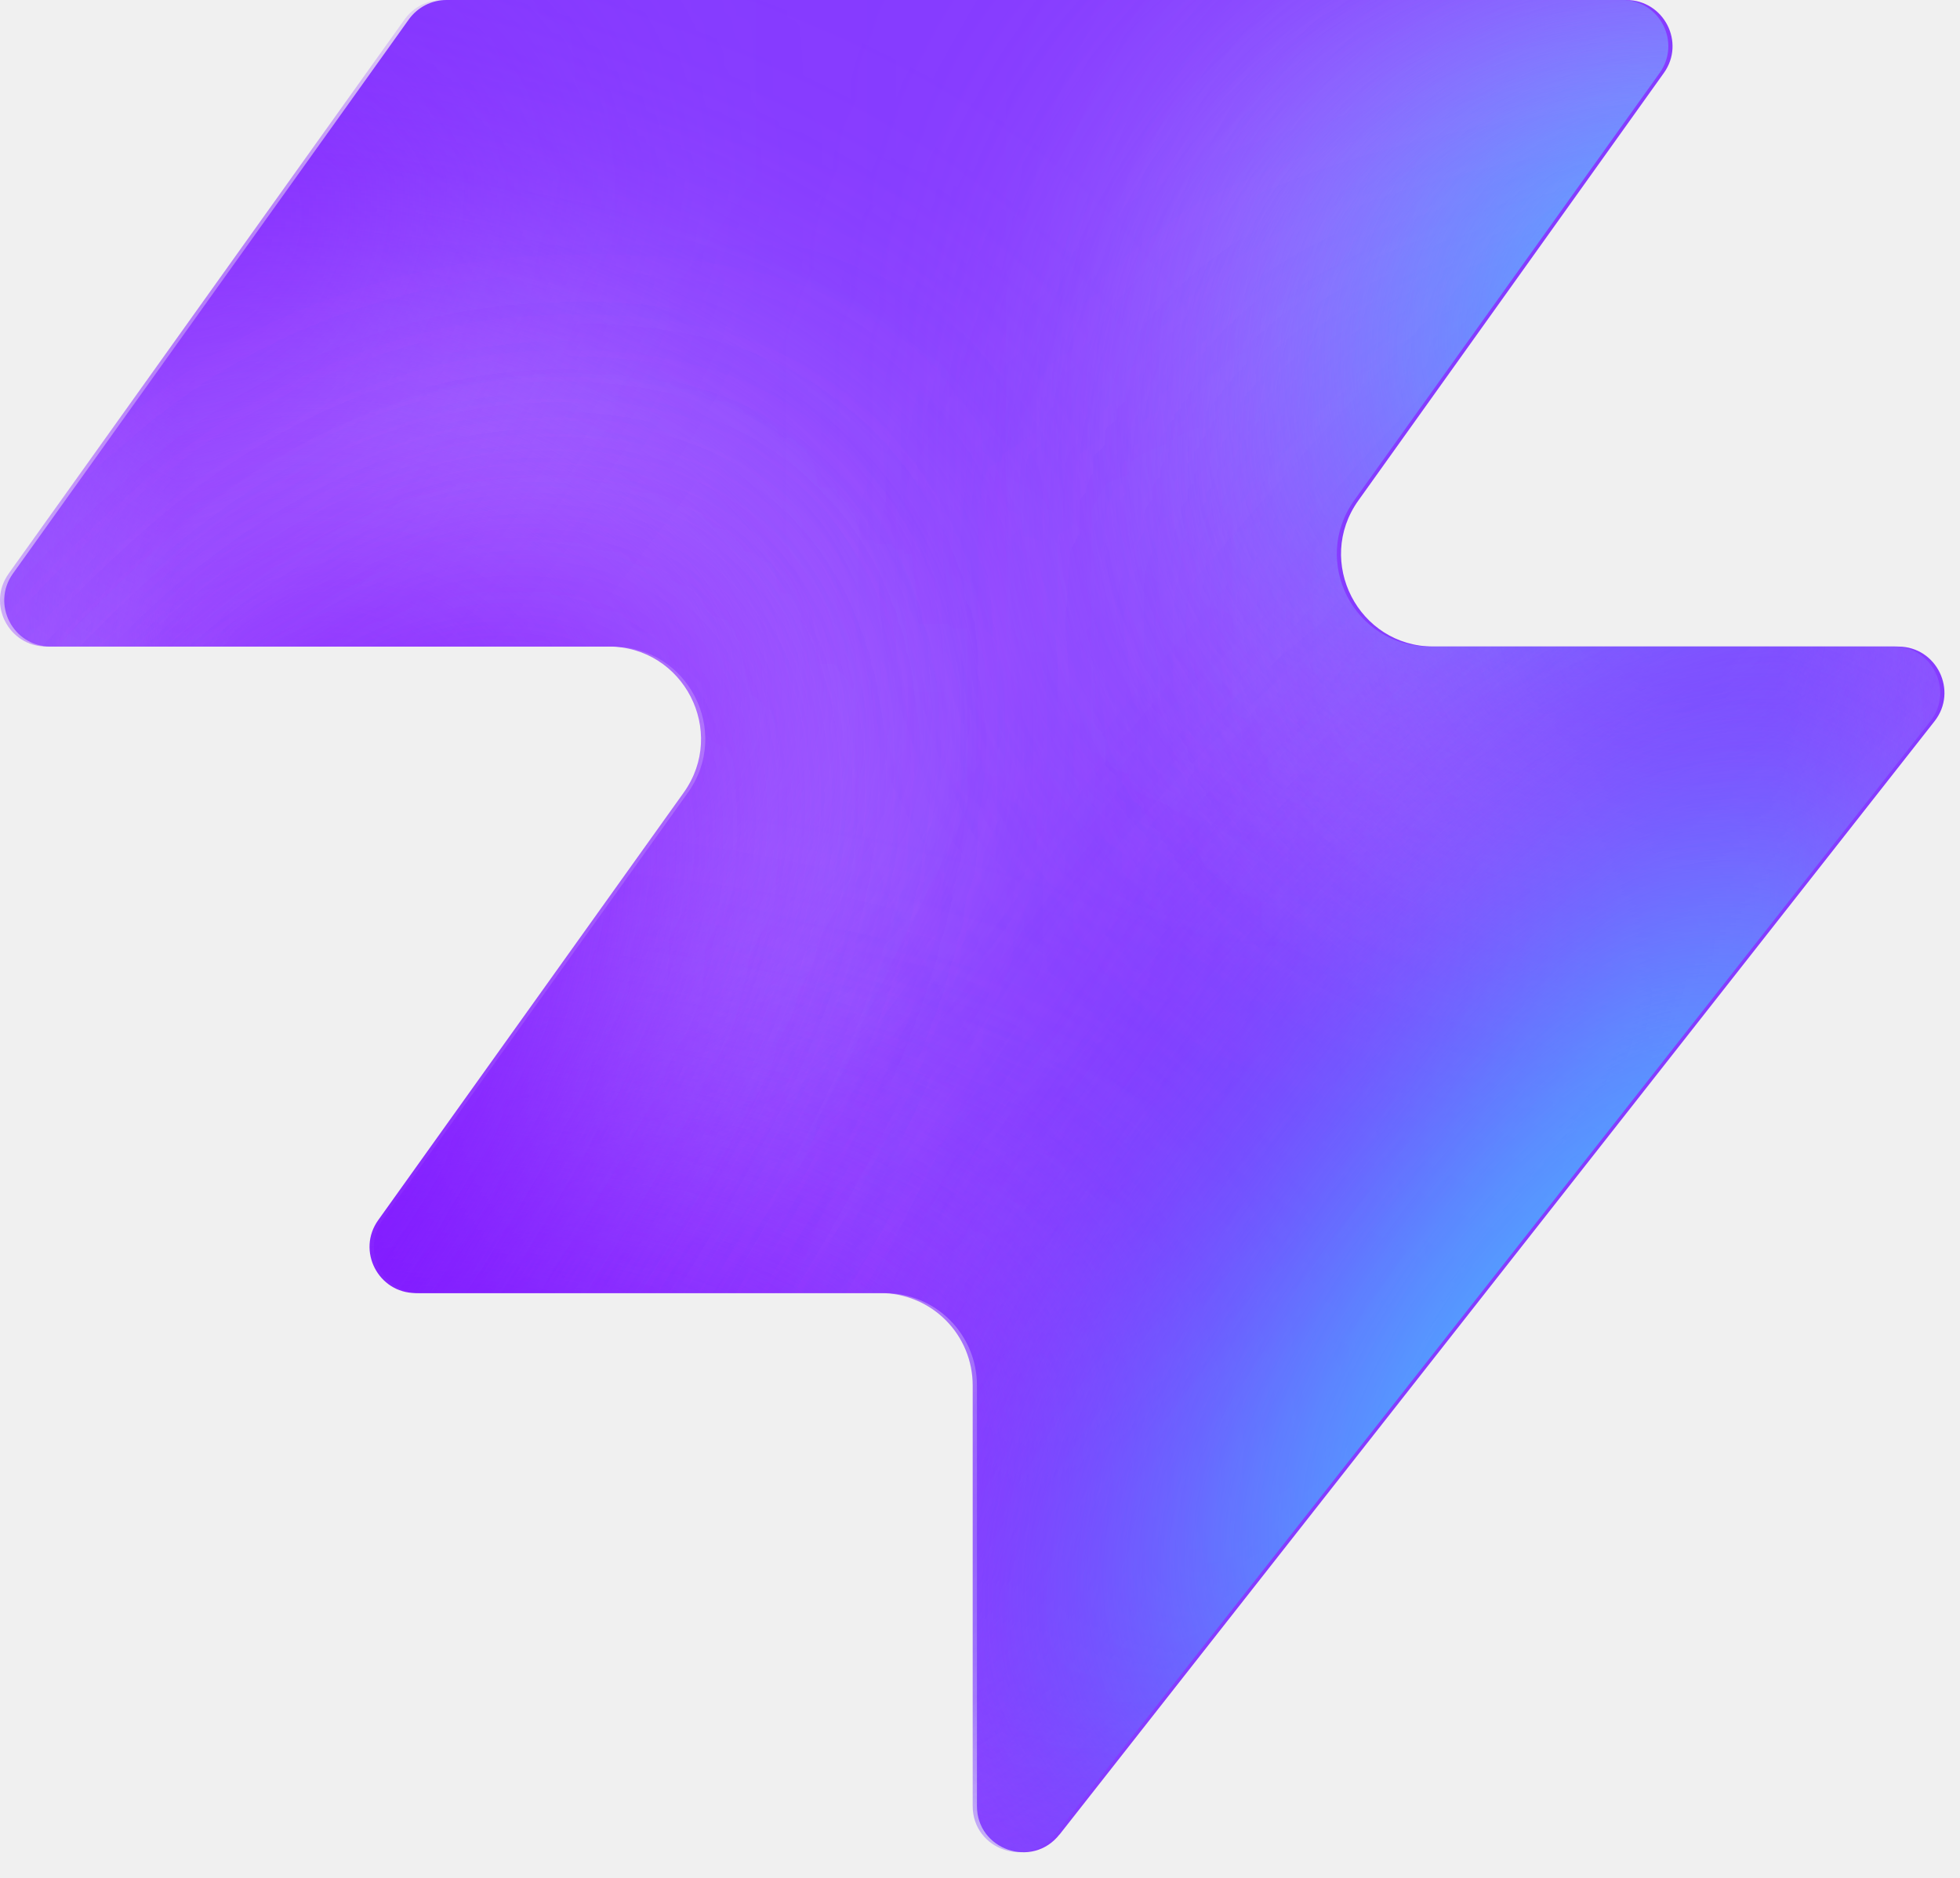
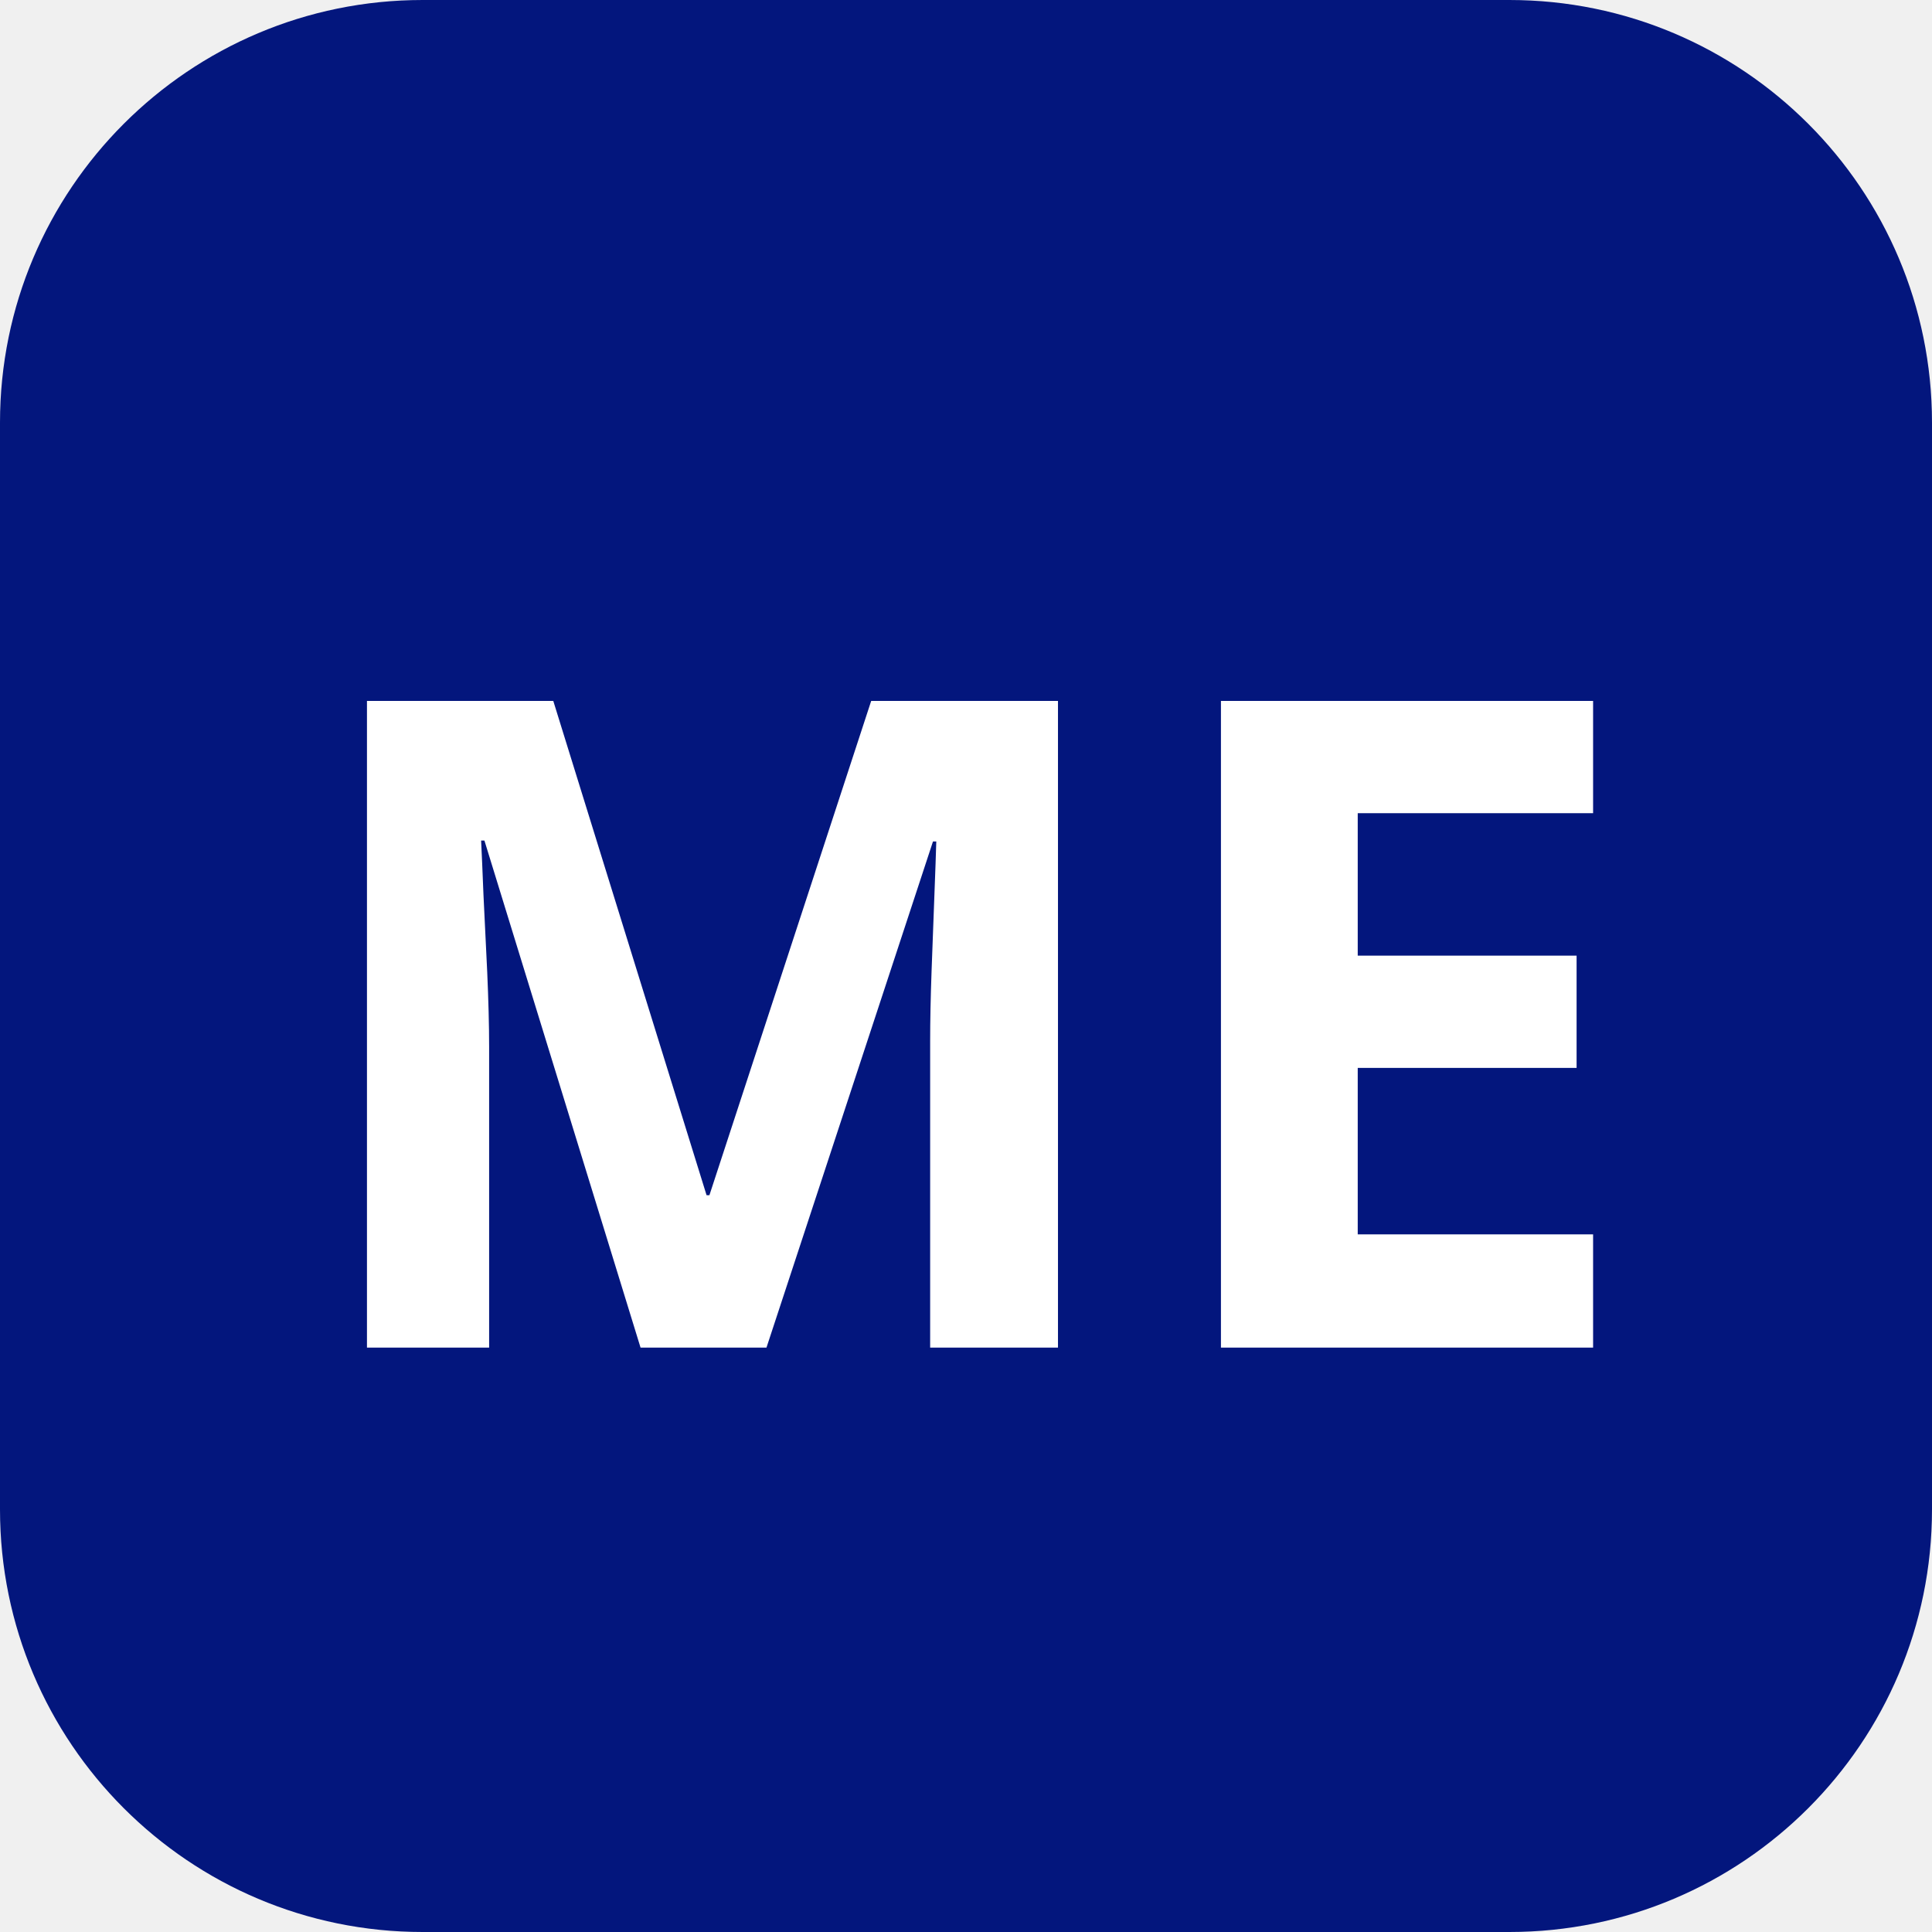
- <svg xmlns="http://www.w3.org/2000/svg" width="48" height="46" fill="none" viewBox="0 0 48 46">
-   <path fill="#863bff" d="M25.946 44.938c-.664.845-2.021.375-2.021-.698V33.937a2.26 2.26 0 0 0-2.262-2.262H10.287c-.92 0-1.456-1.04-.92-1.788l7.48-10.471c1.07-1.497 0-3.578-1.842-3.578H1.237c-.92 0-1.456-1.04-.92-1.788L10.013.474c.214-.297.556-.474.92-.474h28.894c.92 0 1.456 1.04.92 1.788l-7.48 10.471c-1.07 1.498 0 3.579 1.842 3.579h11.377c.943 0 1.473 1.088.89 1.83L25.947 44.94z" style="fill:#863bff;fill:color(display-p3 .525 .23 1);fill-opacity:1" />
-   <mask id="a" width="48" height="46" x="0" y="0" maskUnits="userSpaceOnUse" style="mask-type:alpha">
-     <path fill="#000" d="M25.842 44.938c-.664.844-2.021.375-2.021-.698V33.937a2.26 2.26 0 0 0-2.262-2.262H10.183c-.92 0-1.456-1.04-.92-1.788l7.48-10.471c1.07-1.498 0-3.579-1.842-3.579H1.133c-.92 0-1.456-1.04-.92-1.787L9.91.473c.214-.297.556-.474.92-.474h28.894c.92 0 1.456 1.04.92 1.788l-7.48 10.471c-1.07 1.498 0 3.578 1.842 3.578h11.377c.943 0 1.473 1.088.89 1.832L25.843 44.94z" style="fill:#000;fill-opacity:1" />
-   </mask>
-   <g mask="url(#a)">
-     <g filter="url(#b)">
-       <ellipse cx="5.508" cy="14.704" fill="#ede6ff" rx="5.508" ry="14.704" style="fill:#ede6ff;fill:color(display-p3 .927 .903 1);fill-opacity:1" transform="matrix(.00324 1 1 -.00324 -4.47 31.516)" />
-     </g>
-     <g filter="url(#c)">
-       <ellipse cx="10.399" cy="29.851" fill="#ede6ff" rx="10.399" ry="29.851" style="fill:#ede6ff;fill:color(display-p3 .927 .903 1);fill-opacity:1" transform="matrix(.00324 1 1 -.00324 -39.328 7.883)" />
-     </g>
-     <g filter="url(#d)">
-       <ellipse cx="5.508" cy="30.487" fill="#7e14ff" rx="5.508" ry="30.487" style="fill:#7e14ff;fill:color(display-p3 .492 .077 1);fill-opacity:1" transform="rotate(89.814 -25.913 -14.639)scale(1 -1)" />
-     </g>
-     <g filter="url(#e)">
-       <ellipse cx="5.508" cy="30.599" fill="#7e14ff" rx="5.508" ry="30.599" style="fill:#7e14ff;fill:color(display-p3 .492 .077 1);fill-opacity:1" transform="rotate(89.814 -32.644 -3.334)scale(1 -1)" />
-     </g>
-     <g filter="url(#f)">
-       <ellipse cx="5.508" cy="30.599" fill="#7e14ff" rx="5.508" ry="30.599" style="fill:#7e14ff;fill:color(display-p3 .492 .077 1);fill-opacity:1" transform="matrix(.00324 1 1 -.00324 -34.34 30.47)" />
-     </g>
-     <g filter="url(#g)">
-       <ellipse cx="14.072" cy="22.078" fill="#ede6ff" rx="14.072" ry="22.078" style="fill:#ede6ff;fill:color(display-p3 .927 .903 1);fill-opacity:1" transform="rotate(93.35 24.506 48.493)scale(-1 1)" />
-     </g>
-     <g filter="url(#h)">
-       <ellipse cx="3.47" cy="21.501" fill="#7e14ff" rx="3.47" ry="21.501" style="fill:#7e14ff;fill:color(display-p3 .492 .077 1);fill-opacity:1" transform="rotate(89.009 28.708 47.59)scale(-1 1)" />
-     </g>
-     <g filter="url(#i)">
-       <ellipse cx="3.47" cy="21.501" fill="#7e14ff" rx="3.47" ry="21.501" style="fill:#7e14ff;fill:color(display-p3 .492 .077 1);fill-opacity:1" transform="rotate(89.009 28.708 47.59)scale(-1 1)" />
-     </g>
-     <g filter="url(#j)">
-       <ellipse cx=".387" cy="8.972" fill="#7e14ff" rx="4.407" ry="29.108" style="fill:#7e14ff;fill:color(display-p3 .492 .077 1);fill-opacity:1" transform="rotate(39.51 .387 8.972)" />
-     </g>
-     <g filter="url(#k)">
-       <ellipse cx="47.523" cy="-6.092" fill="#7e14ff" rx="4.407" ry="29.108" style="fill:#7e14ff;fill:color(display-p3 .492 .077 1);fill-opacity:1" transform="rotate(37.892 47.523 -6.092)" />
-     </g>
-     <g filter="url(#l)">
-       <ellipse cx="41.412" cy="6.333" fill="#47bfff" rx="5.971" ry="9.665" style="fill:#47bfff;fill:color(display-p3 .28 .748 1);fill-opacity:1" transform="rotate(37.892 41.412 6.333)" />
-     </g>
-     <g filter="url(#m)">
-       <ellipse cx="-1.879" cy="38.332" fill="#7e14ff" rx="4.407" ry="29.108" style="fill:#7e14ff;fill:color(display-p3 .492 .077 1);fill-opacity:1" transform="rotate(37.892 -1.88 38.332)" />
-     </g>
-     <g filter="url(#n)">
-       <ellipse cx="-1.879" cy="38.332" fill="#7e14ff" rx="4.407" ry="29.108" style="fill:#7e14ff;fill:color(display-p3 .492 .077 1);fill-opacity:1" transform="rotate(37.892 -1.88 38.332)" />
-     </g>
-     <g filter="url(#o)">
-       <ellipse cx="35.651" cy="29.907" fill="#7e14ff" rx="4.407" ry="29.108" style="fill:#7e14ff;fill:color(display-p3 .492 .077 1);fill-opacity:1" transform="rotate(37.892 35.651 29.907)" />
-     </g>
-     <g filter="url(#p)">
-       <ellipse cx="38.418" cy="32.4" fill="#47bfff" rx="5.971" ry="15.297" style="fill:#47bfff;fill:color(display-p3 .28 .748 1);fill-opacity:1" transform="rotate(37.892 38.418 32.4)" />
-     </g>
-   </g>
-   <defs>
-     <filter id="b" width="60.045" height="41.654" x="-19.77" y="16.149" color-interpolation-filters="sRGB" filterUnits="userSpaceOnUse">
-       <feFlood flood-opacity="0" result="BackgroundImageFix" />
-       <feBlend in="SourceGraphic" in2="BackgroundImageFix" result="shape" />
-       <feGaussianBlur result="effect1_foregroundBlur_2002_17158" stdDeviation="7.659" />
-     </filter>
-     <filter id="c" width="90.34" height="51.437" x="-54.613" y="-7.533" color-interpolation-filters="sRGB" filterUnits="userSpaceOnUse">
-       <feFlood flood-opacity="0" result="BackgroundImageFix" />
-       <feBlend in="SourceGraphic" in2="BackgroundImageFix" result="shape" />
-       <feGaussianBlur result="effect1_foregroundBlur_2002_17158" stdDeviation="7.659" />
-     </filter>
-     <filter id="d" width="79.355" height="29.4" x="-49.64" y="2.03" color-interpolation-filters="sRGB" filterUnits="userSpaceOnUse">
-       <feFlood flood-opacity="0" result="BackgroundImageFix" />
-       <feBlend in="SourceGraphic" in2="BackgroundImageFix" result="shape" />
-       <feGaussianBlur result="effect1_foregroundBlur_2002_17158" stdDeviation="4.596" />
-     </filter>
-     <filter id="e" width="79.579" height="29.4" x="-45.045" y="20.029" color-interpolation-filters="sRGB" filterUnits="userSpaceOnUse">
-       <feFlood flood-opacity="0" result="BackgroundImageFix" />
-       <feBlend in="SourceGraphic" in2="BackgroundImageFix" result="shape" />
-       <feGaussianBlur result="effect1_foregroundBlur_2002_17158" stdDeviation="4.596" />
-     </filter>
-     <filter id="f" width="79.579" height="29.4" x="-43.513" y="21.178" color-interpolation-filters="sRGB" filterUnits="userSpaceOnUse">
-       <feFlood flood-opacity="0" result="BackgroundImageFix" />
-       <feBlend in="SourceGraphic" in2="BackgroundImageFix" result="shape" />
-       <feGaussianBlur result="effect1_foregroundBlur_2002_17158" stdDeviation="4.596" />
-     </filter>
-     <filter id="g" width="74.749" height="58.852" x="15.756" y="-17.901" color-interpolation-filters="sRGB" filterUnits="userSpaceOnUse">
-       <feFlood flood-opacity="0" result="BackgroundImageFix" />
-       <feBlend in="SourceGraphic" in2="BackgroundImageFix" result="shape" />
-       <feGaussianBlur result="effect1_foregroundBlur_2002_17158" stdDeviation="7.659" />
-     </filter>
-     <filter id="h" width="61.377" height="25.362" x="23.548" y="2.284" color-interpolation-filters="sRGB" filterUnits="userSpaceOnUse">
-       <feFlood flood-opacity="0" result="BackgroundImageFix" />
-       <feBlend in="SourceGraphic" in2="BackgroundImageFix" result="shape" />
-       <feGaussianBlur result="effect1_foregroundBlur_2002_17158" stdDeviation="4.596" />
-     </filter>
-     <filter id="i" width="61.377" height="25.362" x="23.548" y="2.284" color-interpolation-filters="sRGB" filterUnits="userSpaceOnUse">
-       <feFlood flood-opacity="0" result="BackgroundImageFix" />
-       <feBlend in="SourceGraphic" in2="BackgroundImageFix" result="shape" />
-       <feGaussianBlur result="effect1_foregroundBlur_2002_17158" stdDeviation="4.596" />
-     </filter>
-     <filter id="j" width="56.045" height="63.649" x="-27.636" y="-22.853" color-interpolation-filters="sRGB" filterUnits="userSpaceOnUse">
-       <feFlood flood-opacity="0" result="BackgroundImageFix" />
-       <feBlend in="SourceGraphic" in2="BackgroundImageFix" result="shape" />
-       <feGaussianBlur result="effect1_foregroundBlur_2002_17158" stdDeviation="4.596" />
-     </filter>
-     <filter id="k" width="54.814" height="64.646" x="20.116" y="-38.415" color-interpolation-filters="sRGB" filterUnits="userSpaceOnUse">
-       <feFlood flood-opacity="0" result="BackgroundImageFix" />
-       <feBlend in="SourceGraphic" in2="BackgroundImageFix" result="shape" />
-       <feGaussianBlur result="effect1_foregroundBlur_2002_17158" stdDeviation="4.596" />
-     </filter>
-     <filter id="l" width="33.541" height="35.313" x="24.641" y="-11.323" color-interpolation-filters="sRGB" filterUnits="userSpaceOnUse">
-       <feFlood flood-opacity="0" result="BackgroundImageFix" />
-       <feBlend in="SourceGraphic" in2="BackgroundImageFix" result="shape" />
-       <feGaussianBlur result="effect1_foregroundBlur_2002_17158" stdDeviation="4.596" />
-     </filter>
-     <filter id="m" width="54.814" height="64.646" x="-29.286" y="6.009" color-interpolation-filters="sRGB" filterUnits="userSpaceOnUse">
-       <feFlood flood-opacity="0" result="BackgroundImageFix" />
-       <feBlend in="SourceGraphic" in2="BackgroundImageFix" result="shape" />
-       <feGaussianBlur result="effect1_foregroundBlur_2002_17158" stdDeviation="4.596" />
-     </filter>
-     <filter id="n" width="54.814" height="64.646" x="-29.286" y="6.009" color-interpolation-filters="sRGB" filterUnits="userSpaceOnUse">
-       <feFlood flood-opacity="0" result="BackgroundImageFix" />
-       <feBlend in="SourceGraphic" in2="BackgroundImageFix" result="shape" />
-       <feGaussianBlur result="effect1_foregroundBlur_2002_17158" stdDeviation="4.596" />
-     </filter>
-     <filter id="o" width="54.814" height="64.646" x="8.244" y="-2.416" color-interpolation-filters="sRGB" filterUnits="userSpaceOnUse">
-       <feFlood flood-opacity="0" result="BackgroundImageFix" />
-       <feBlend in="SourceGraphic" in2="BackgroundImageFix" result="shape" />
-       <feGaussianBlur result="effect1_foregroundBlur_2002_17158" stdDeviation="4.596" />
-     </filter>
-     <filter id="p" width="39.409" height="43.623" x="18.713" y="10.588" color-interpolation-filters="sRGB" filterUnits="userSpaceOnUse">
-       <feFlood flood-opacity="0" result="BackgroundImageFix" />
-       <feBlend in="SourceGraphic" in2="BackgroundImageFix" result="shape" />
-       <feGaussianBlur result="effect1_foregroundBlur_2002_17158" stdDeviation="4.596" />
-     </filter>
-   </defs>
+ <svg xmlns="http://www.w3.org/2000/svg" viewBox="0 0 64 64">
+   <rect width="64" height="64" rx="14" fill="#03167d" />
+   <text x="32" y="33" text-anchor="middle" dominant-baseline="central" font-family="Rubik" font-size="30" font-weight="700" fill="#ffffff">ME</text>
</svg>
